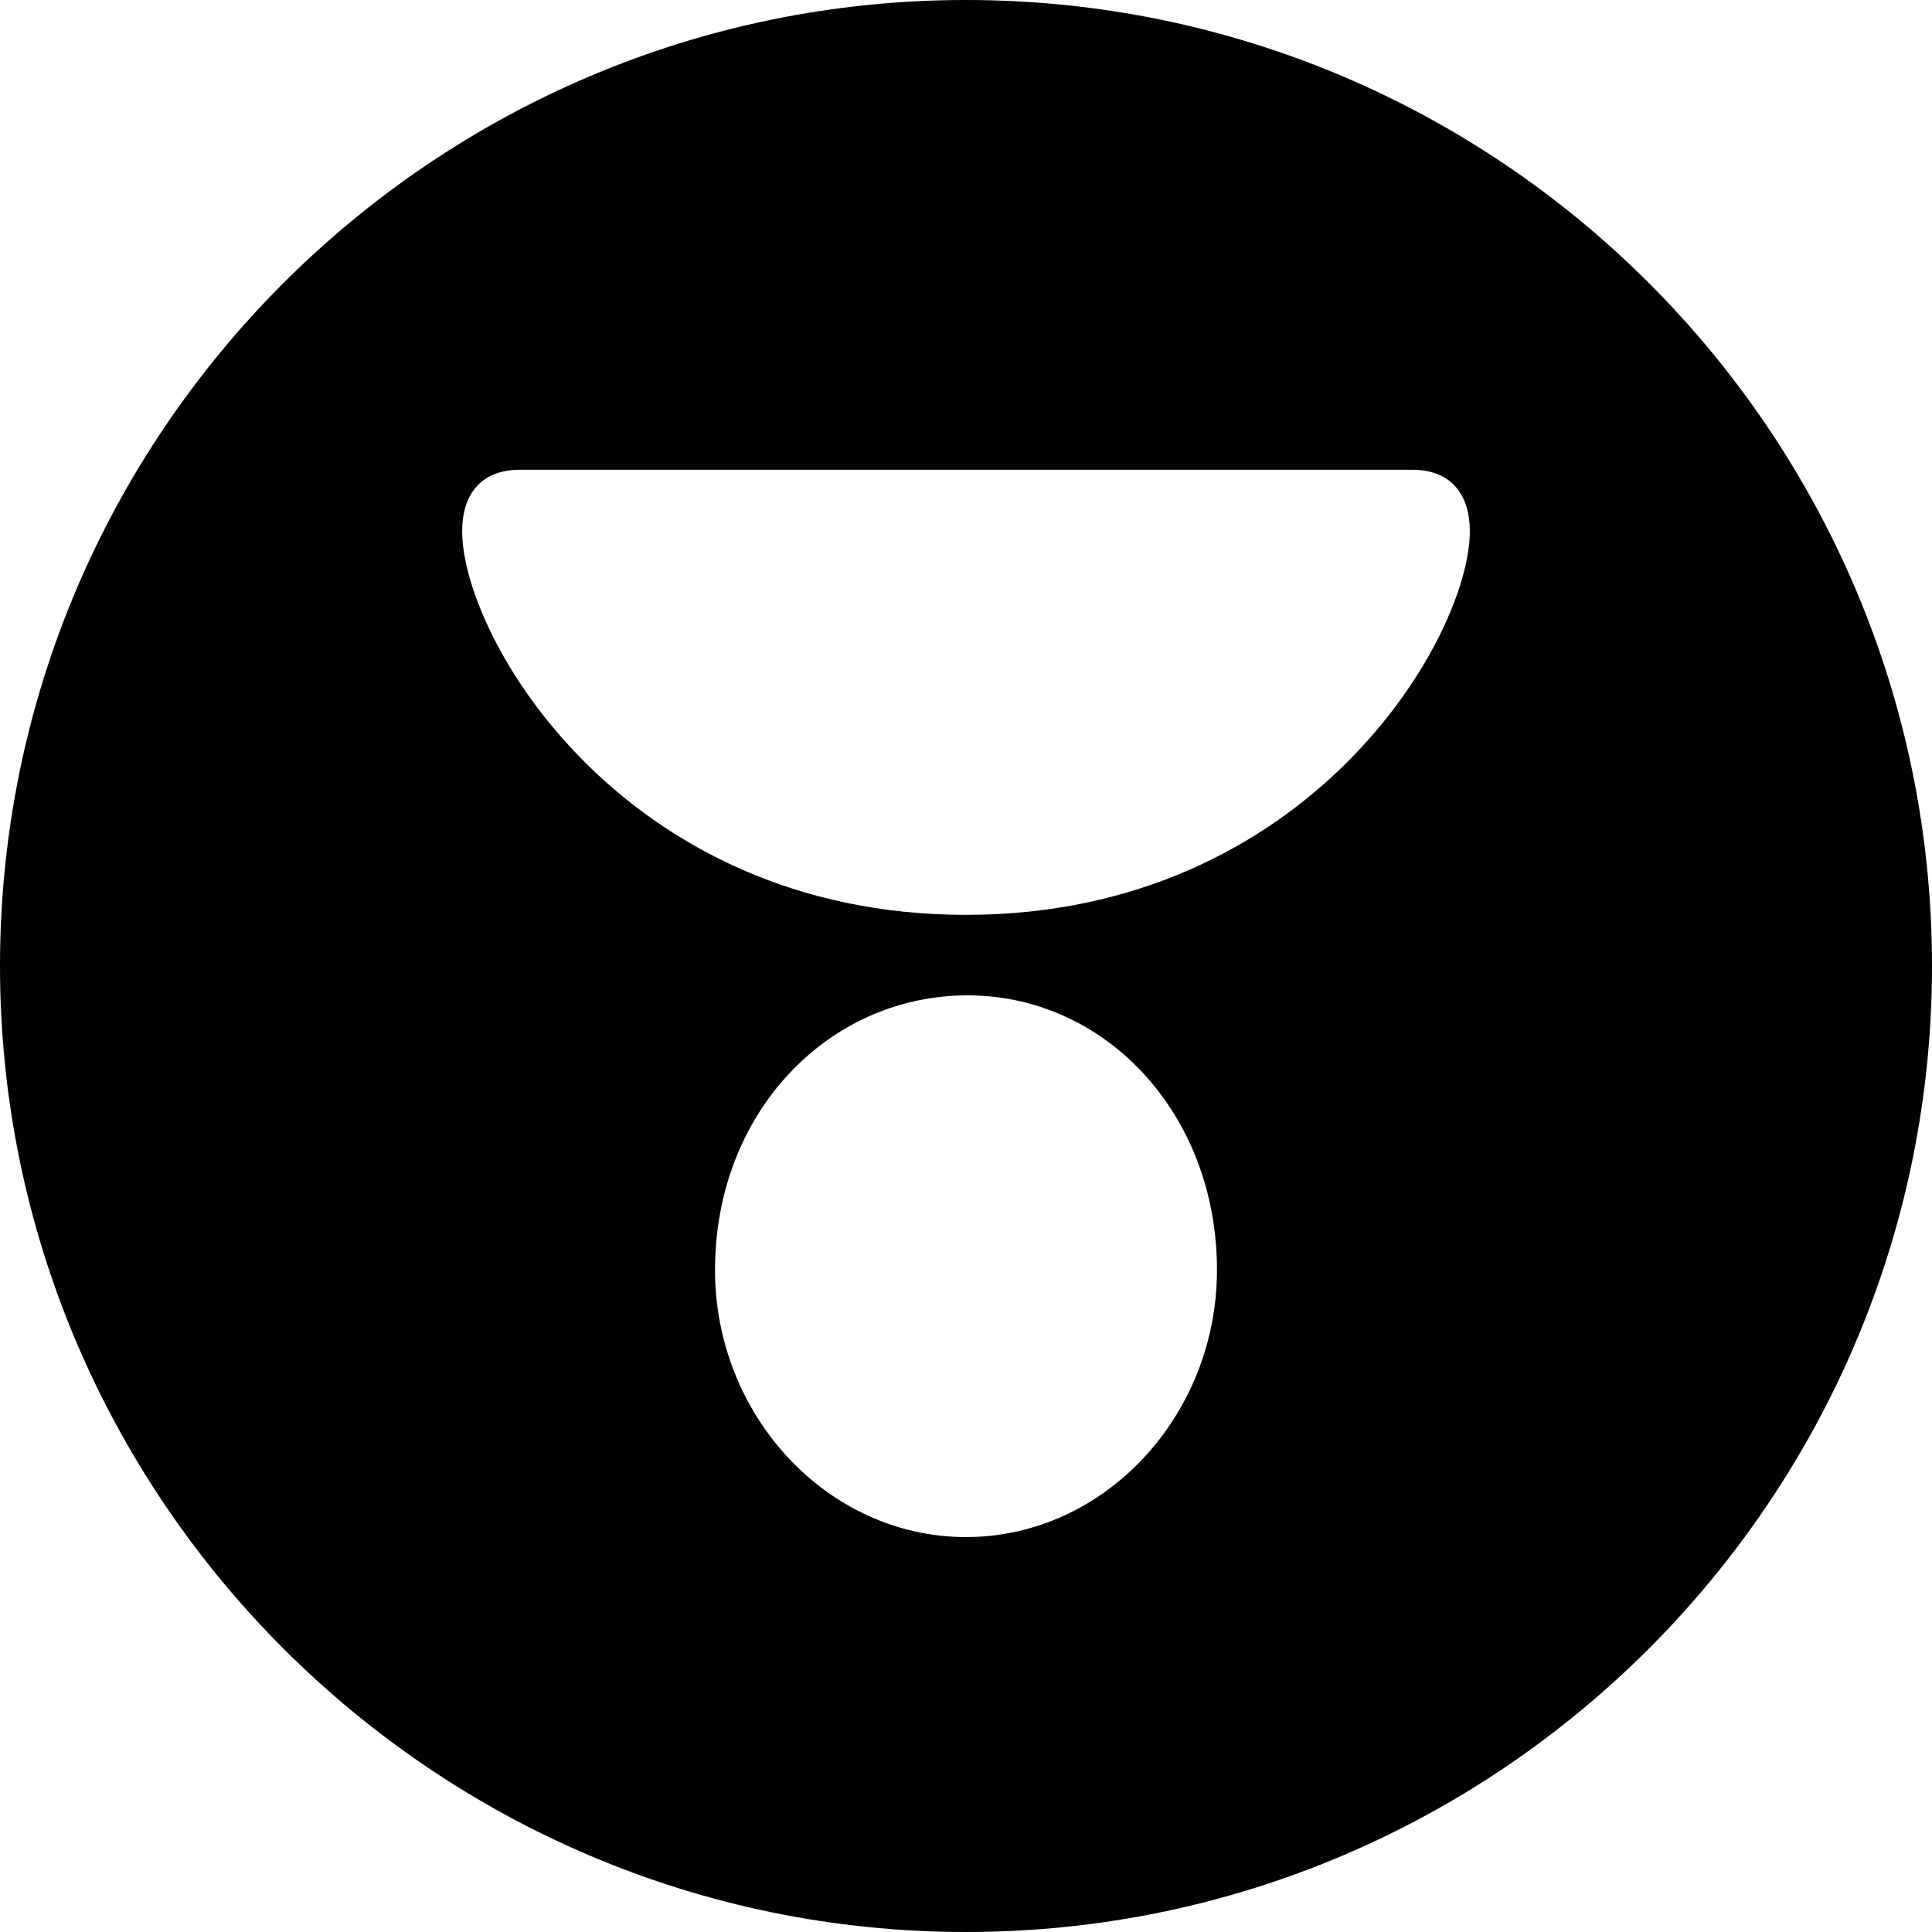
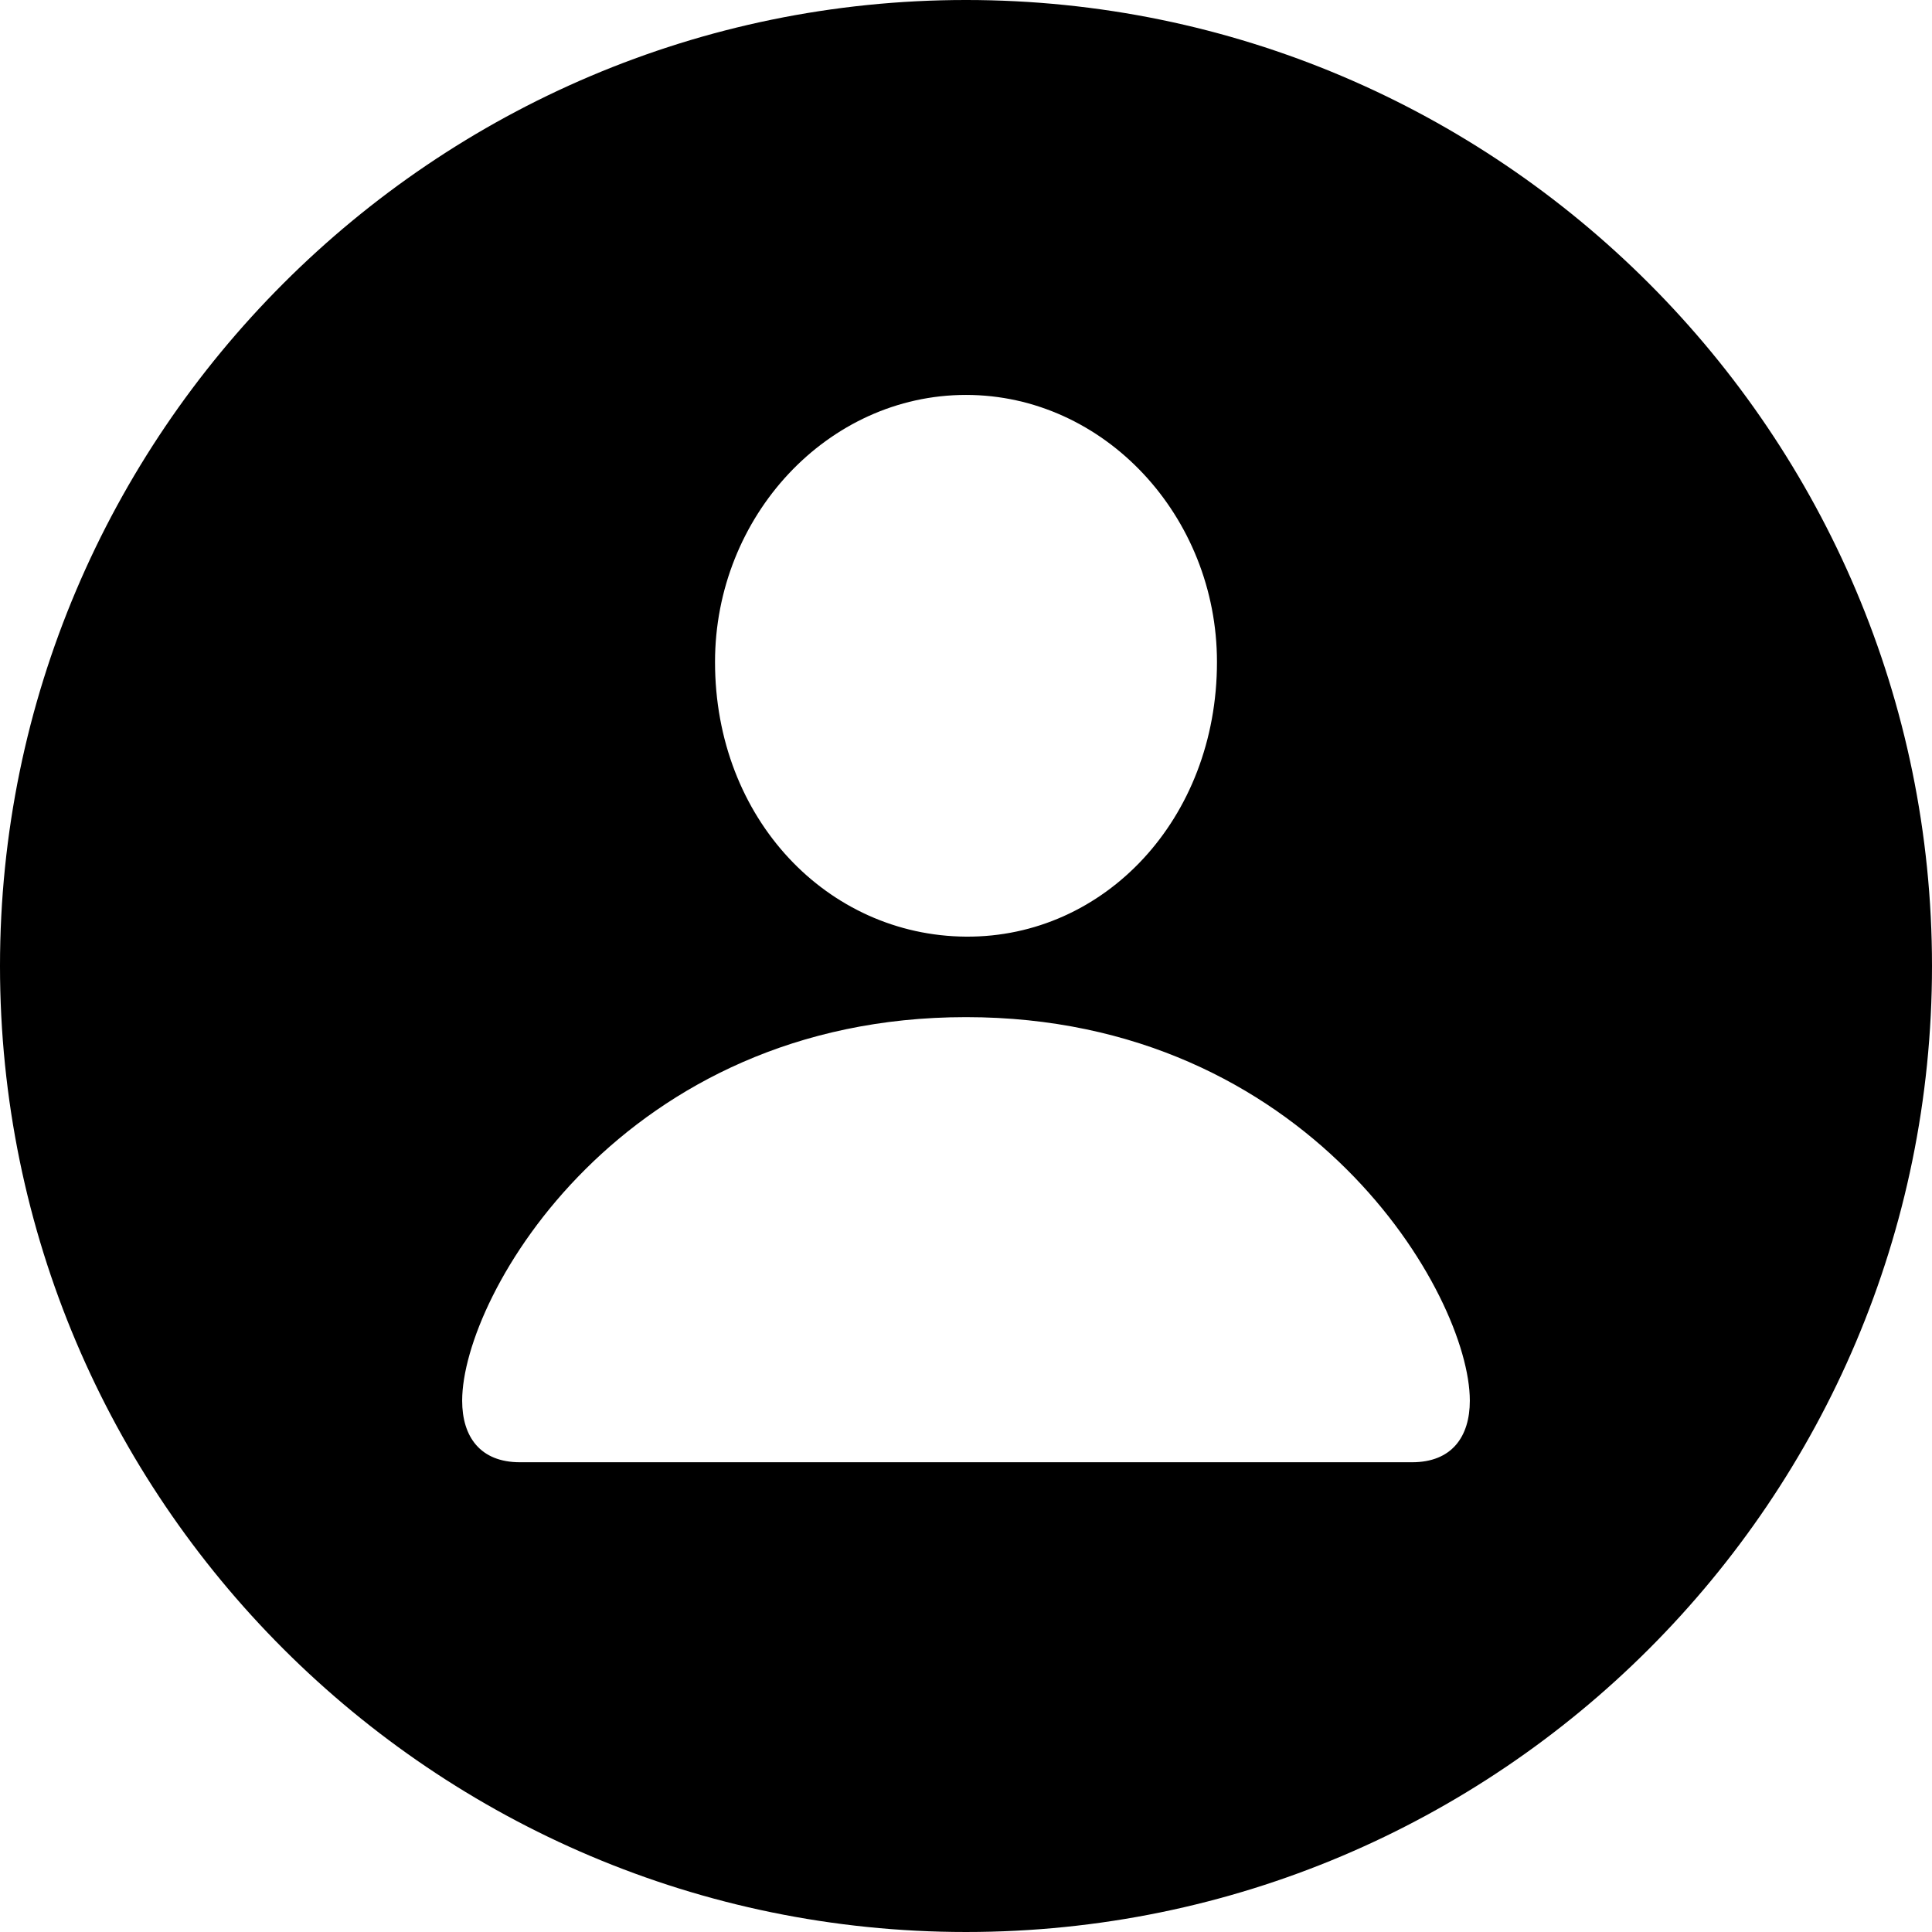
<svg xmlns="http://www.w3.org/2000/svg" viewBox="0 0 199.219 199.219">
-   <path fill-rule="nonzero" d="M99.609 0 C154.59 0 199.219 44.629 199.219 99.609 C199.219 154.492 154.59 199.219 99.609 199.219 C44.727 199.219 0 154.492 0 99.609 C0 44.629 44.727 0 99.609 0 Z M53.613 48.438 C49.512 48.438 47.656 51.074 47.656 54.785 C47.656 65.723 64.258 94.336 99.609 94.336 C134.961 94.336 151.562 65.723 151.562 54.785 C151.562 51.074 149.707 48.438 145.605 48.438 Z M99.609 102.637 C85.352 102.734 73.73 114.746 73.73 130.957 C73.73 145.996 85.352 158.496 99.609 158.496 C113.867 158.496 125.488 145.996 125.488 130.957 C125.488 114.746 113.867 102.539 99.609 102.637 Z" fill="black" />
+   <g transform="translate(0,199.2186) scale(1,-1)">
+     <path fill-rule="nonzero" d="M99.609 0 C154.59 0 199.219 44.629 199.219 99.609 C199.219 154.492 154.59 199.219 99.609 199.219 C44.727 199.219 0 154.492 0 99.609 C0 44.629 44.727 0 99.609 0 Z M53.613 48.438 C49.512 48.438 47.656 51.074 47.656 54.785 C47.656 65.723 64.258 94.336 99.609 94.336 C134.961 94.336 151.562 65.723 151.562 54.785 C151.562 51.074 149.707 48.438 145.605 48.438 Z M99.609 102.637 C85.352 102.734 73.73 114.746 73.73 130.957 C73.73 145.996 85.352 158.496 99.609 158.496 C113.867 158.496 125.488 145.996 125.488 130.957 C125.488 114.746 113.867 102.539 99.609 102.637 Z" fill="black" />
+   </g>
</svg>
